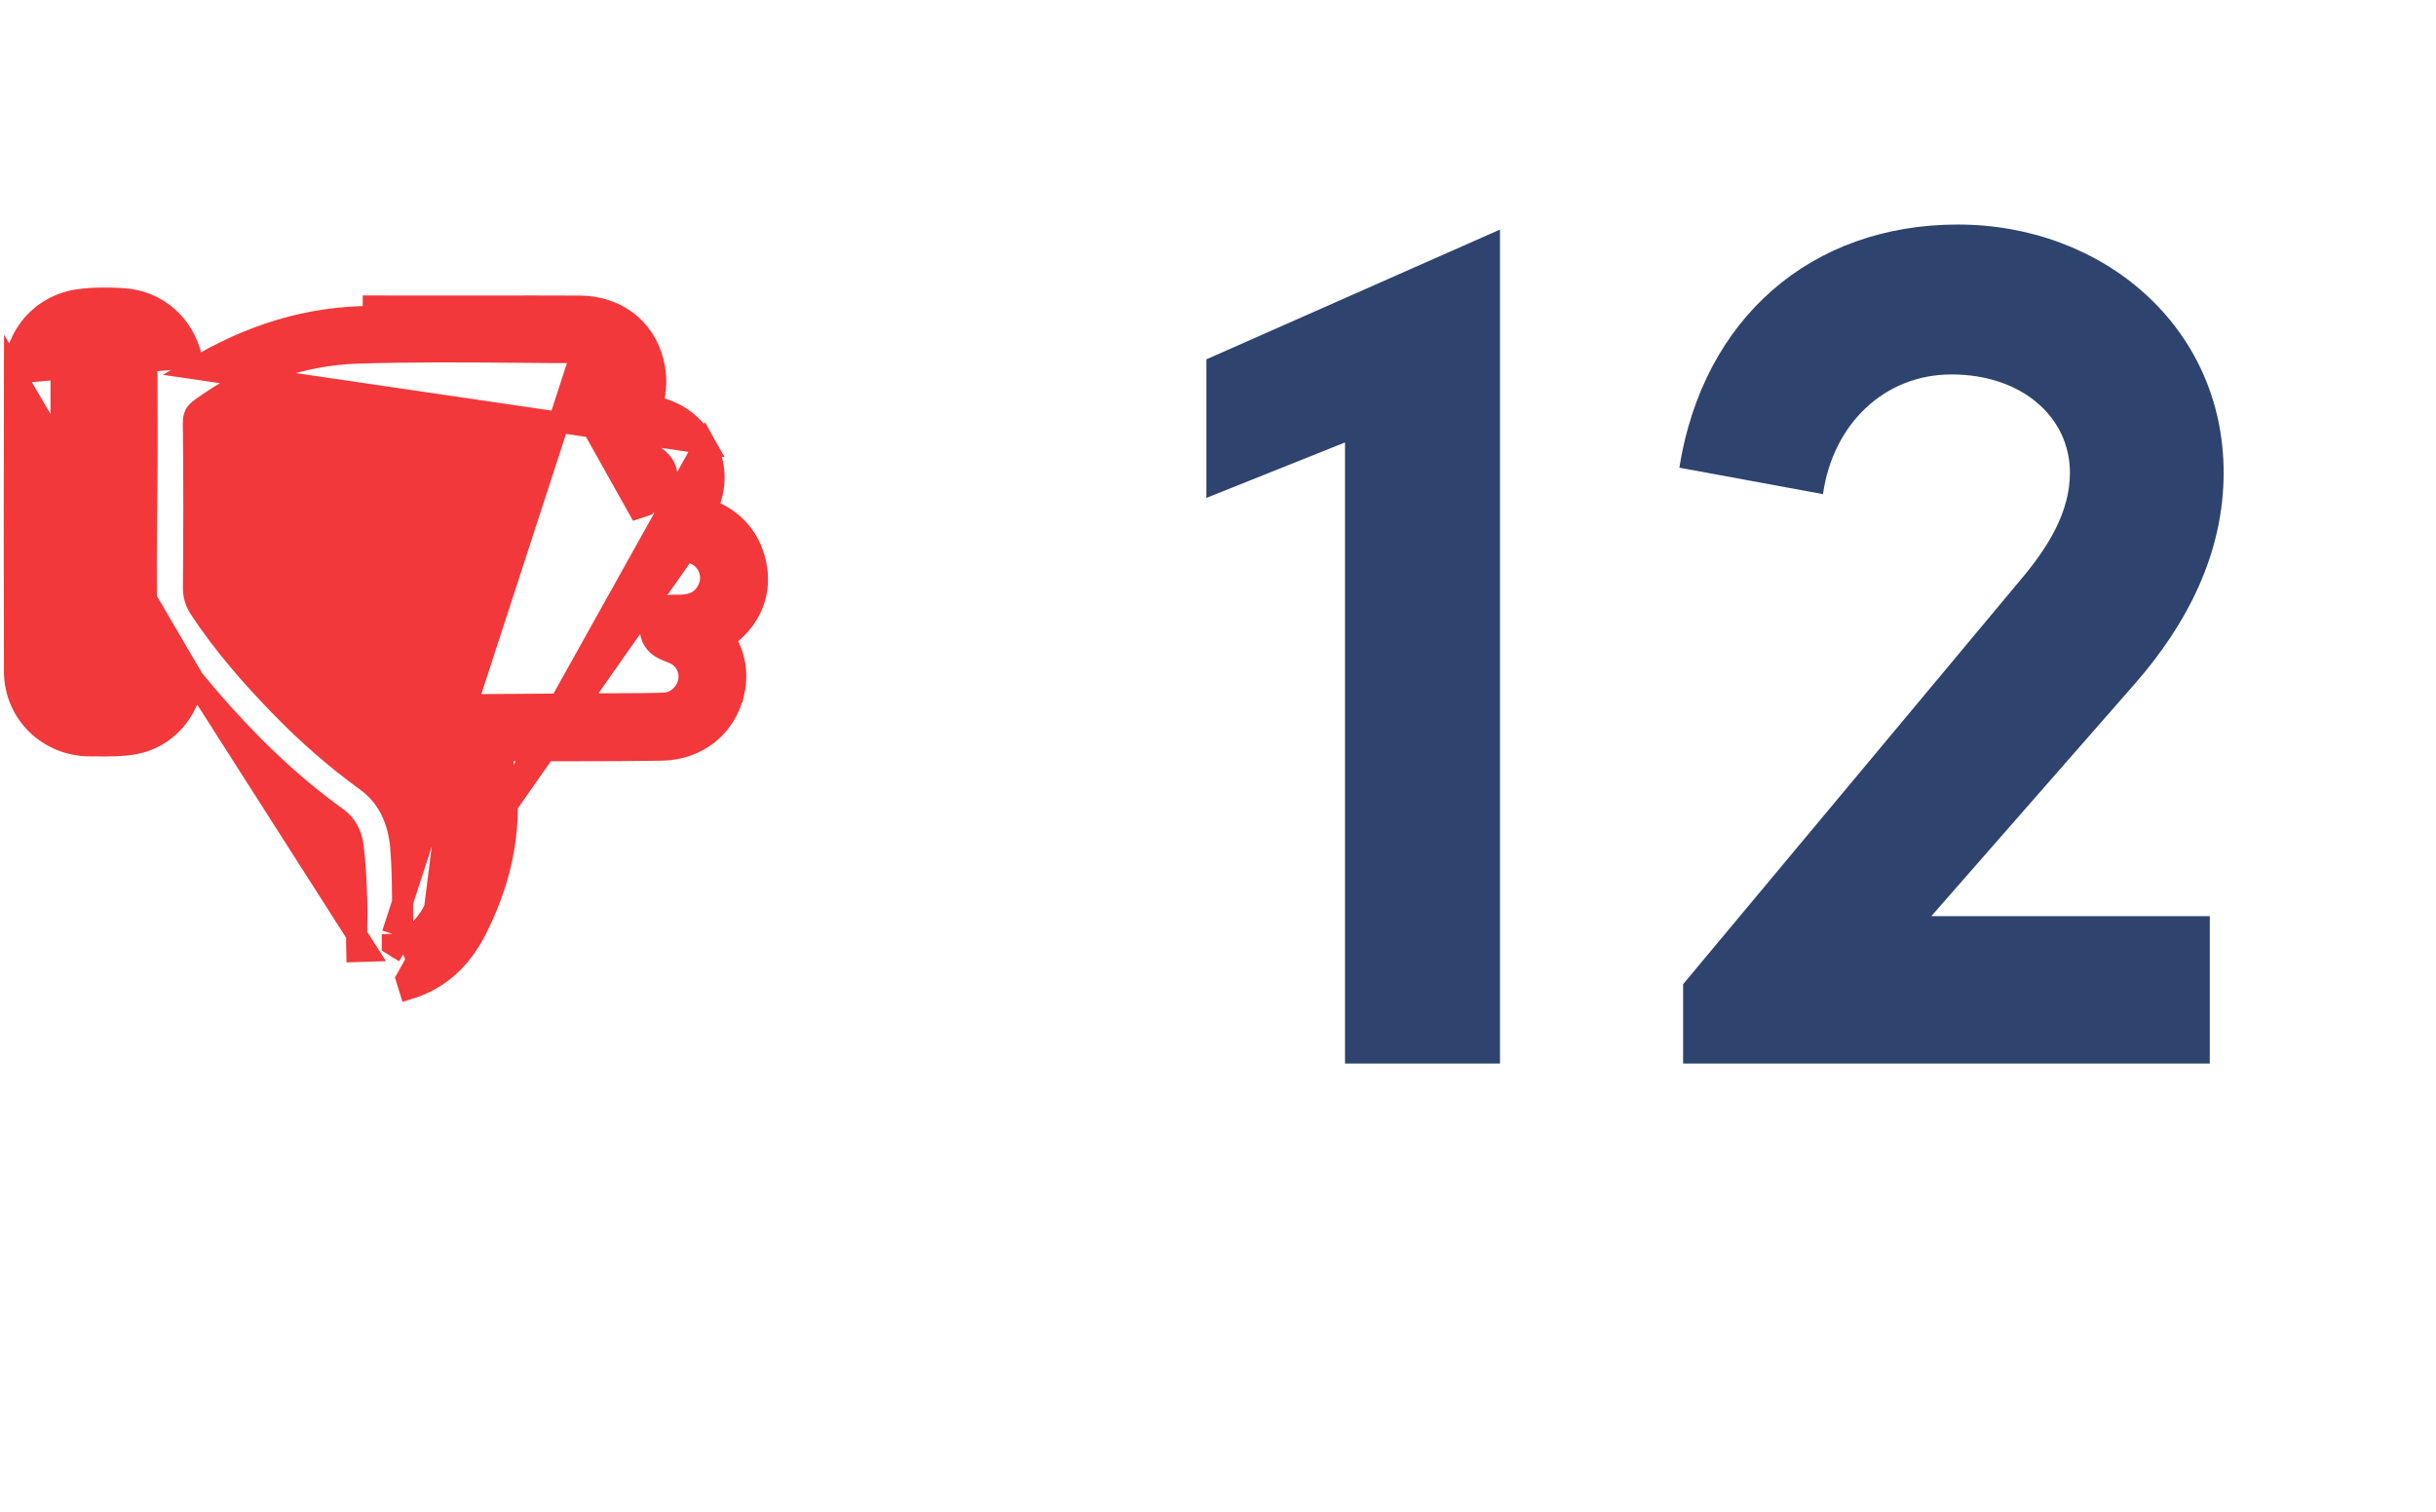
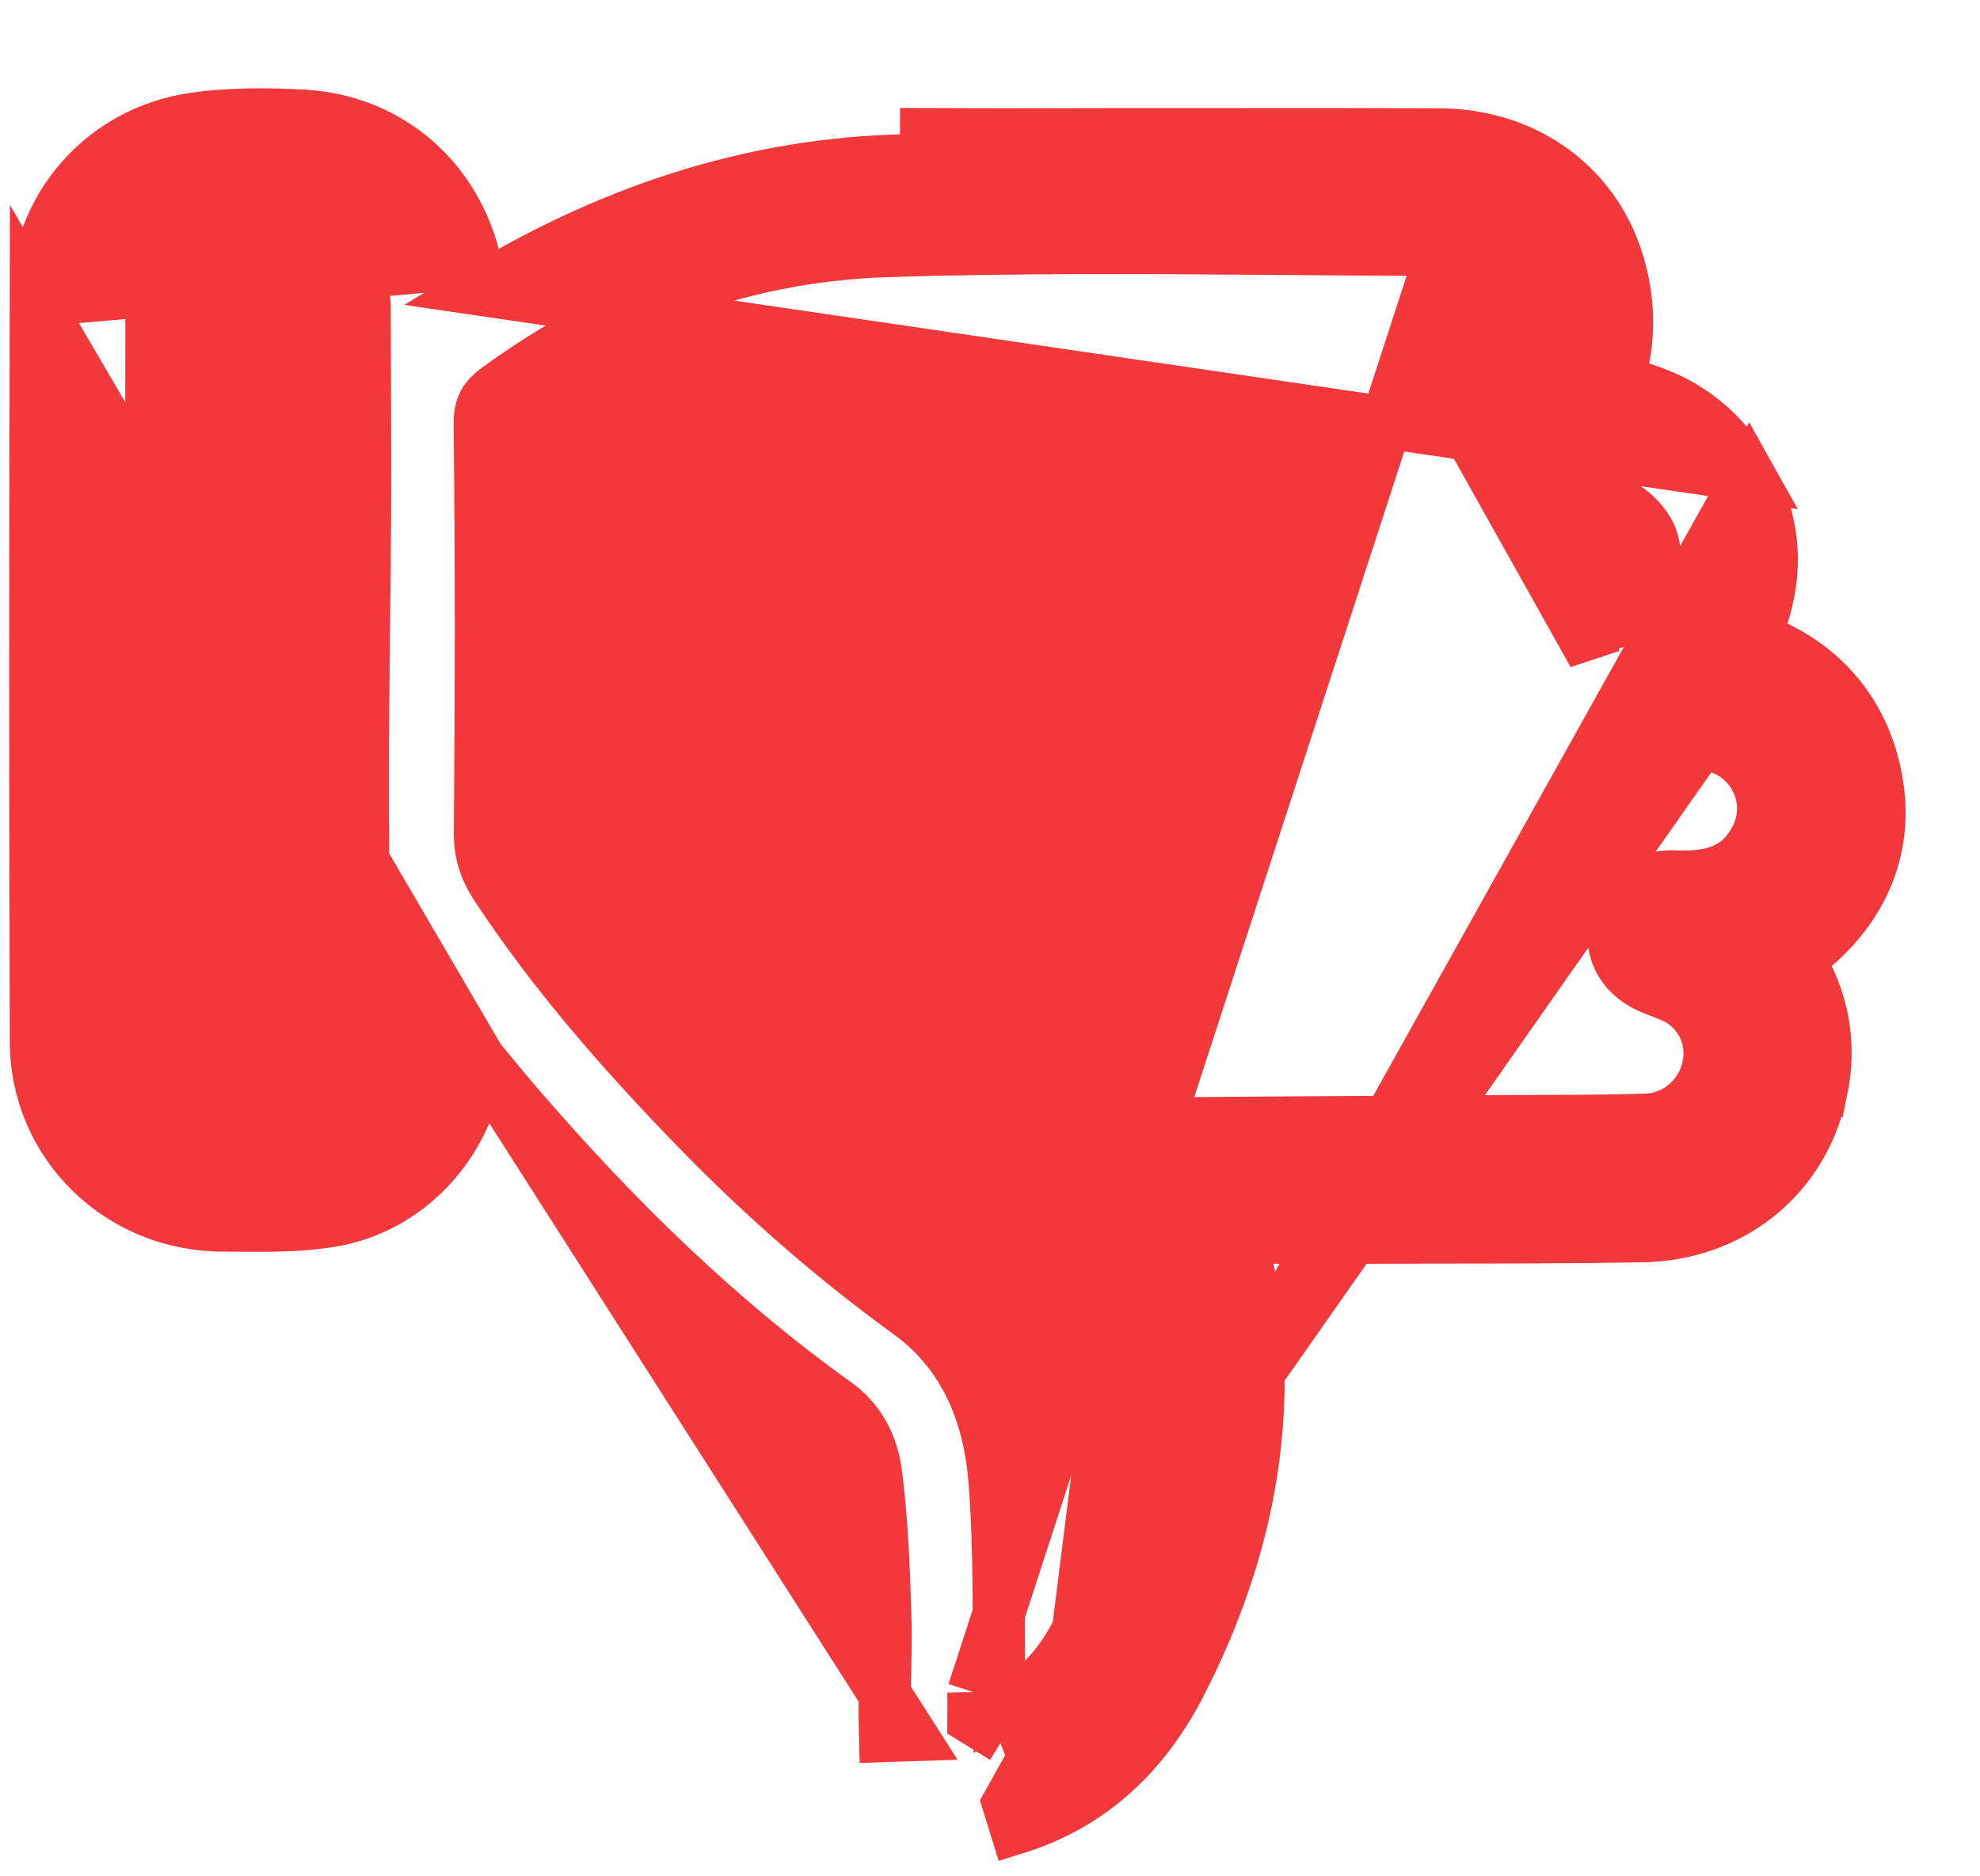
- <svg xmlns="http://www.w3.org/2000/svg" width="58" height="36" viewBox="0 0 58 36" fill="none">
-   <path d="M16.786 10.566L16.786 10.566C16.495 10.047 16.052 9.77 15.521 9.673C15.634 9.321 15.644 8.962 15.549 8.598L15.549 8.598C15.34 7.794 14.652 7.292 13.806 7.289H13.806C13.109 7.286 12.411 7.286 11.713 7.287C11.427 7.287 11.14 7.287 10.853 7.287C10.644 7.287 10.435 7.288 10.226 7.288C9.779 7.289 9.333 7.289 8.886 7.287C8.886 7.287 8.886 7.287 8.886 7.287L8.885 7.537C7.334 7.529 5.928 7.988 4.608 8.78L16.786 10.566ZM16.786 10.566C17.086 11.104 17.047 11.633 16.834 12.121C17.152 12.236 17.404 12.406 17.595 12.618C17.841 12.893 17.971 13.224 18.019 13.558C18.114 14.219 17.815 14.809 17.257 15.204C17.489 15.585 17.577 16.01 17.479 16.471L17.478 16.471C17.3 17.301 16.614 17.851 15.753 17.865L15.753 17.865C15.079 17.876 14.405 17.877 13.732 17.878C13.494 17.878 13.256 17.878 13.018 17.879C12.687 17.88 12.355 17.88 12.026 17.879C11.989 17.879 11.951 17.879 11.914 17.879C11.961 18.101 12.01 18.327 12.037 18.547L12.037 18.547C12.19 19.832 11.907 21.031 11.33 22.158L11.33 22.158C10.993 22.816 10.486 23.317 9.748 23.546L9.674 23.307L16.786 10.566ZM10.569 21.754C10.361 22.17 10.057 22.486 9.632 22.677M10.569 21.754L10.345 21.642C10.171 21.992 9.926 22.253 9.592 22.419C9.592 22.356 9.591 22.295 9.59 22.235M10.569 21.754L10.345 21.642M10.569 21.754C11.26 20.37 11.464 18.954 10.868 17.48L10.345 21.642M9.632 22.677L9.341 22.498C9.342 22.408 9.342 22.323 9.34 22.239M9.632 22.677C9.618 22.683 9.605 22.688 9.591 22.693L9.632 22.677ZM9.59 22.235L9.34 22.239M9.59 22.235C9.59 22.234 9.59 22.234 9.59 22.234L9.34 22.239M9.59 22.235C9.587 22.044 9.586 21.85 9.585 21.655C9.583 21.173 9.581 20.681 9.542 20.196L9.542 20.196C9.494 19.603 9.277 19.007 8.728 18.607C8.001 18.08 7.328 17.492 6.701 16.849L6.701 16.849C5.987 16.115 5.321 15.355 4.763 14.509C4.655 14.345 4.604 14.189 4.605 13.995V13.995C4.616 12.69 4.619 11.384 4.603 10.078C4.601 9.98 4.618 9.918 4.64 9.874C4.663 9.828 4.702 9.782 4.774 9.73L4.774 9.73C5.892 8.914 7.146 8.454 8.509 8.41C9.78 8.369 11.05 8.379 12.326 8.389C12.83 8.394 13.335 8.398 13.842 8.399L9.34 22.239M10.345 21.642C11.012 20.306 11.199 18.965 10.636 17.573C10.562 17.389 10.555 17.176 10.686 17.005C10.811 16.842 11.013 16.782 11.209 16.781L11.209 16.781C11.891 16.776 12.574 16.771 13.256 16.767C13.665 16.765 14.074 16.762 14.482 16.759C14.606 16.758 14.728 16.758 14.85 16.758C15.169 16.757 15.485 16.756 15.801 16.745L15.801 16.745C16.062 16.737 16.297 16.552 16.375 16.3L16.375 16.3C16.454 16.05 16.375 15.789 16.16 15.627C16.096 15.579 16.009 15.546 15.883 15.498L15.883 15.498C15.773 15.457 15.659 15.39 15.579 15.279C15.494 15.161 15.467 15.02 15.492 14.875L15.492 14.875C15.514 14.741 15.575 14.613 15.691 14.523C15.805 14.434 15.943 14.405 16.078 14.411L16.078 14.411C16.266 14.42 16.42 14.399 16.543 14.345C16.66 14.293 16.763 14.206 16.844 14.053L16.844 14.053C17.063 13.644 16.776 13.152 16.306 13.142M10.345 21.642L16.306 13.142M4.599 16.164C4.736 16.331 4.871 16.494 5.009 16.654L5.009 16.654C5.909 17.693 6.89 18.658 8.022 19.468L8.022 19.468C8.247 19.63 8.371 19.865 8.407 20.143L8.407 20.143C8.463 20.579 8.481 21.023 8.495 21.477C8.502 21.666 8.498 21.857 8.494 22.056L8.494 22.059C8.49 22.254 8.486 22.457 8.492 22.661C8.492 22.661 8.492 22.661 8.492 22.661L8.742 22.653L4.599 16.164ZM4.599 16.164C4.524 16.913 3.966 17.576 3.203 17.714L3.203 17.714C2.903 17.768 2.588 17.765 2.304 17.763C2.248 17.763 2.194 17.762 2.14 17.762C1.154 17.762 0.347 16.99 0.344 15.997C0.336 13.627 0.337 11.256 0.343 8.886L4.599 16.164ZM14.467 8.854L14.467 8.854C14.504 9.086 14.509 9.231 14.477 9.331C14.454 9.405 14.402 9.483 14.223 9.55L14.222 9.55C14.127 9.586 14.049 9.652 13.993 9.714C13.937 9.777 13.884 9.858 13.856 9.945C13.856 9.945 13.856 9.945 13.856 9.946L14.094 10.023L14.467 8.854ZM14.467 8.854C14.429 8.617 14.166 8.399 13.842 8.399L14.467 8.854ZM16.306 13.142C16.306 13.142 16.306 13.142 16.306 13.142L16.311 12.892L16.306 13.142ZM1.452 12.681V12.431C1.452 12.09 1.452 11.749 1.452 11.409C1.452 10.591 1.451 9.774 1.453 8.957L1.453 8.957C1.454 8.536 1.717 8.25 2.104 8.218C2.343 8.199 2.587 8.199 2.825 8.22C3.052 8.239 3.215 8.324 3.322 8.444C3.43 8.565 3.499 8.741 3.5 8.975C3.5 9.209 3.501 9.444 3.502 9.677C3.503 10.105 3.505 10.531 3.503 10.958L3.503 10.958C3.501 11.314 3.497 11.675 3.493 12.036C3.488 12.492 3.483 12.95 3.483 13.404C3.482 13.917 3.487 14.431 3.491 14.945C3.494 15.276 3.497 15.606 3.499 15.935L3.499 15.935C3.501 16.304 3.29 16.569 2.947 16.632L2.947 16.632C2.772 16.665 2.595 16.663 2.392 16.66C2.334 16.66 2.274 16.659 2.212 16.659H2.212C1.961 16.66 1.776 16.578 1.654 16.455C1.532 16.331 1.451 16.141 1.451 15.885L1.452 12.681ZM1.452 12.681H1.451M1.452 12.681H1.451M1.451 12.681C1.451 12.982 1.451 13.282 1.451 13.582C1.451 14.35 1.451 15.118 1.451 15.885L1.451 12.681ZM2.91 7.11C3.739 7.156 4.378 7.722 4.561 8.517L0.343 8.886C0.345 8.003 0.98 7.266 1.86 7.138C2.212 7.088 2.571 7.091 2.91 7.11ZM15.366 10.772C15.036 10.731 14.704 10.688 14.373 10.643L15.29 12.28L15.258 12.032C15.258 12.032 15.258 12.032 15.258 12.032C15.518 11.999 15.69 11.89 15.785 11.755C15.879 11.622 15.92 11.433 15.858 11.195L15.858 11.195C15.838 11.114 15.773 11.012 15.67 10.924C15.567 10.835 15.454 10.783 15.366 10.772L15.366 10.772Z" fill="#F2383A" stroke="#F2383A" stroke-width="0.5" />
-   <path d="M28.724 8.557V11.857L32.024 10.537V25.327H35.714V5.467L28.724 8.557ZM52.614 25.327V21.817H45.984L50.844 16.267C52.074 14.857 52.944 13.177 52.944 11.257C52.944 7.777 50.064 5.347 46.614 5.347C43.134 5.347 40.554 7.567 39.984 11.137L43.404 11.767C43.644 10.087 44.874 8.917 46.464 8.917C48.144 8.917 49.284 9.937 49.284 11.257C49.284 12.187 48.774 13.027 48.084 13.837L40.074 23.437V25.327H52.614Z" fill="#2E446E" />
+ <svg xmlns="http://www.w3.org/2000/svg" width="19" height="18" viewBox="0 0 19 18" fill="none">
+   <path d="M16.786 4.566L16.786 4.566C16.495 4.047 16.052 3.77 15.521 3.673C15.634 3.321 15.644 2.962 15.549 2.598L15.549 2.598C15.34 1.794 14.652 1.292 13.806 1.289H13.806C13.109 1.286 12.411 1.286 11.713 1.287C11.427 1.287 11.14 1.287 10.853 1.287C10.644 1.287 10.435 1.288 10.226 1.288C9.779 1.289 9.333 1.289 8.886 1.287C8.886 1.287 8.886 1.287 8.886 1.287L8.885 1.537C7.334 1.529 5.928 1.988 4.608 2.78L16.786 4.566ZM16.786 4.566C17.086 5.104 17.047 5.633 16.834 6.121C17.152 6.236 17.404 6.406 17.595 6.619C17.841 6.893 17.971 7.224 18.019 7.558C18.114 8.219 17.815 8.809 17.257 9.204C17.489 9.585 17.577 10.01 17.479 10.471L17.478 10.471C17.3 11.301 16.614 11.851 15.753 11.865L15.753 11.865C15.079 11.876 14.405 11.877 13.732 11.877C13.494 11.878 13.256 11.878 13.018 11.879C12.687 11.88 12.355 11.88 12.026 11.879C11.989 11.879 11.951 11.879 11.914 11.879C11.961 12.101 12.01 12.327 12.037 12.547L12.037 12.547C12.19 13.832 11.907 15.031 11.33 16.158L11.33 16.158C10.993 16.816 10.486 17.317 9.748 17.546L9.674 17.307L16.786 4.566ZM10.569 15.754C10.361 16.17 10.057 16.486 9.632 16.677M10.569 15.754L10.345 15.642C10.171 15.992 9.926 16.253 9.592 16.419C9.592 16.356 9.591 16.295 9.59 16.235M10.569 15.754L10.345 15.642M10.569 15.754C11.26 14.37 11.464 12.954 10.868 11.48L10.345 15.642M9.632 16.677L9.341 16.498C9.342 16.408 9.342 16.323 9.34 16.239M9.632 16.677C9.618 16.683 9.605 16.688 9.591 16.693L9.632 16.677ZM9.59 16.235L9.34 16.239M9.59 16.235C9.59 16.234 9.59 16.234 9.59 16.234L9.34 16.239M9.59 16.235C9.587 16.044 9.586 15.85 9.585 15.655C9.583 15.173 9.581 14.681 9.542 14.196L9.542 14.196C9.494 13.603 9.277 13.007 8.728 12.607C8.001 12.08 7.328 11.492 6.701 10.848L6.701 10.848C5.987 10.115 5.321 9.355 4.763 8.509C4.655 8.345 4.604 8.189 4.605 7.995V7.995C4.616 6.69 4.619 5.384 4.603 4.077C4.601 3.98 4.618 3.918 4.64 3.874C4.663 3.828 4.702 3.782 4.774 3.73L4.774 3.73C5.892 2.914 7.146 2.454 8.509 2.41C9.78 2.369 11.05 2.379 12.326 2.389C12.83 2.394 13.335 2.398 13.842 2.398L9.34 16.239M10.345 15.642C11.012 14.306 11.199 12.965 10.636 11.573C10.562 11.389 10.555 11.176 10.686 11.005C10.811 10.842 11.013 10.782 11.209 10.781L11.209 10.781C11.891 10.775 12.574 10.771 13.256 10.767C13.665 10.764 14.074 10.762 14.482 10.759C14.606 10.758 14.728 10.758 14.85 10.758C15.169 10.757 15.485 10.756 15.801 10.745L15.801 10.745C16.062 10.737 16.297 10.552 16.375 10.3L16.375 10.3C16.454 10.05 16.375 9.789 16.16 9.627C16.096 9.579 16.009 9.546 15.883 9.498L15.883 9.498C15.773 9.457 15.659 9.39 15.579 9.279C15.494 9.161 15.467 9.02 15.492 8.875L15.492 8.875C15.514 8.741 15.575 8.613 15.691 8.523C15.805 8.434 15.943 8.405 16.078 8.411L16.078 8.411C16.266 8.42 16.42 8.399 16.543 8.345C16.66 8.293 16.763 8.206 16.844 8.053L16.844 8.053C17.063 7.644 16.776 7.152 16.306 7.142M10.345 15.642L16.306 7.142M4.599 10.164C4.736 10.331 4.871 10.494 5.009 10.654L5.009 10.654C5.909 11.693 6.89 12.658 8.022 13.469L8.022 13.469C8.247 13.63 8.371 13.865 8.407 14.143L8.407 14.143C8.463 14.579 8.481 15.023 8.495 15.477C8.502 15.666 8.498 15.857 8.494 16.056L8.494 16.059C8.49 16.254 8.486 16.457 8.492 16.661C8.492 16.661 8.492 16.661 8.492 16.661L8.742 16.653L4.599 10.164ZM4.599 10.164C4.524 10.913 3.966 11.576 3.203 11.714L3.203 11.714C2.903 11.768 2.588 11.765 2.304 11.763C2.248 11.763 2.194 11.762 2.14 11.762C1.154 11.762 0.347 10.99 0.344 9.997C0.336 7.627 0.337 5.256 0.343 2.886L4.599 10.164ZM14.467 2.854L14.467 2.854C14.504 3.086 14.509 3.231 14.477 3.331C14.454 3.405 14.402 3.483 14.223 3.55L14.222 3.55C14.127 3.586 14.049 3.652 13.993 3.714C13.937 3.777 13.884 3.858 13.856 3.945C13.856 3.945 13.856 3.945 13.856 3.946L14.094 4.023L14.467 2.854ZM14.467 2.854C14.429 2.617 14.166 2.399 13.842 2.398L14.467 2.854ZM16.306 7.142C16.306 7.142 16.306 7.142 16.306 7.142L16.311 6.892L16.306 7.142ZM1.452 6.681V6.431C1.452 6.09 1.452 5.749 1.452 5.409C1.452 4.591 1.451 3.774 1.453 2.957L1.453 2.957C1.454 2.536 1.717 2.25 2.104 2.218C2.343 2.199 2.587 2.199 2.825 2.22C3.052 2.239 3.215 2.324 3.322 2.444C3.43 2.565 3.499 2.741 3.5 2.974C3.5 3.209 3.501 3.444 3.502 3.677C3.503 4.105 3.505 4.531 3.503 4.958L3.503 4.958C3.501 5.314 3.497 5.674 3.493 6.036C3.488 6.492 3.483 6.951 3.483 7.404C3.482 7.917 3.487 8.431 3.491 8.945C3.494 9.276 3.497 9.606 3.499 9.935L3.499 9.935C3.501 10.304 3.29 10.569 2.947 10.632L2.947 10.632C2.772 10.665 2.595 10.663 2.392 10.66C2.334 10.66 2.274 10.659 2.212 10.659H2.212C1.961 10.66 1.776 10.578 1.654 10.455C1.532 10.331 1.451 10.141 1.451 9.885L1.452 6.681ZM1.452 6.681H1.451M1.452 6.681H1.451M1.451 6.681C1.451 6.981 1.451 7.282 1.451 7.582C1.451 8.35 1.451 9.118 1.451 9.885L1.451 6.681ZM2.91 1.11C3.739 1.156 4.378 1.722 4.561 2.517L0.343 2.886C0.345 2.003 0.98 1.266 1.86 1.139C2.212 1.088 2.571 1.091 2.91 1.11ZM15.366 4.772C15.036 4.731 14.704 4.689 14.373 4.643L15.29 6.28L15.258 6.032C15.258 6.032 15.258 6.032 15.258 6.032C15.518 5.999 15.69 5.89 15.785 5.755C15.879 5.622 15.92 5.433 15.858 5.195L15.858 5.195C15.838 5.114 15.773 5.012 15.67 4.923C15.567 4.835 15.454 4.783 15.366 4.772L15.366 4.772Z" fill="#F2383A" stroke="#F2383A" stroke-width="0.5" />
</svg>
